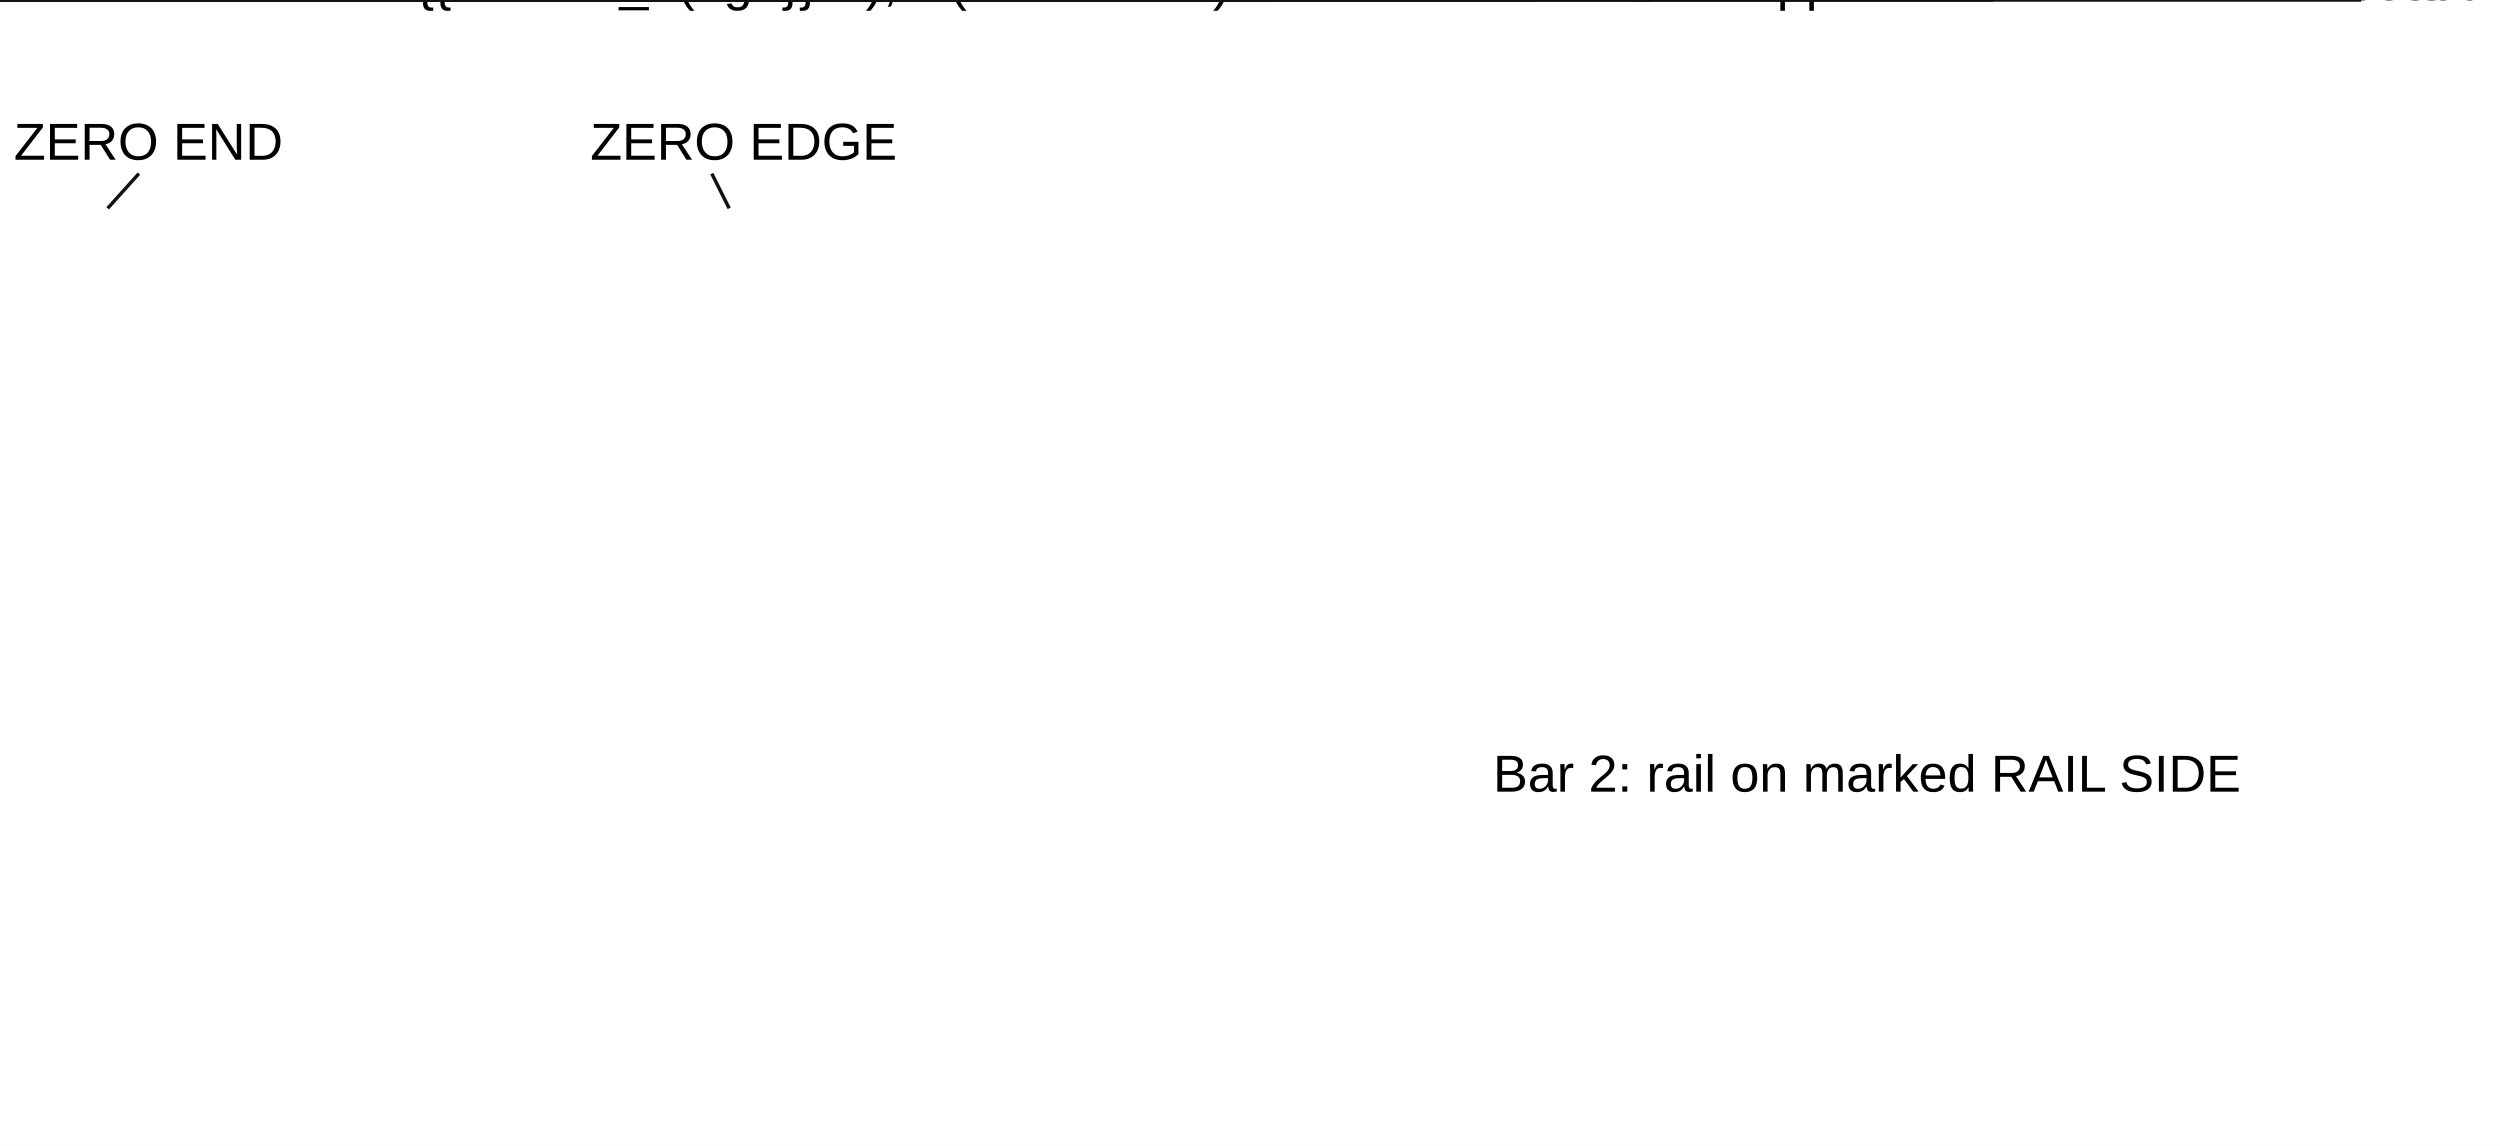
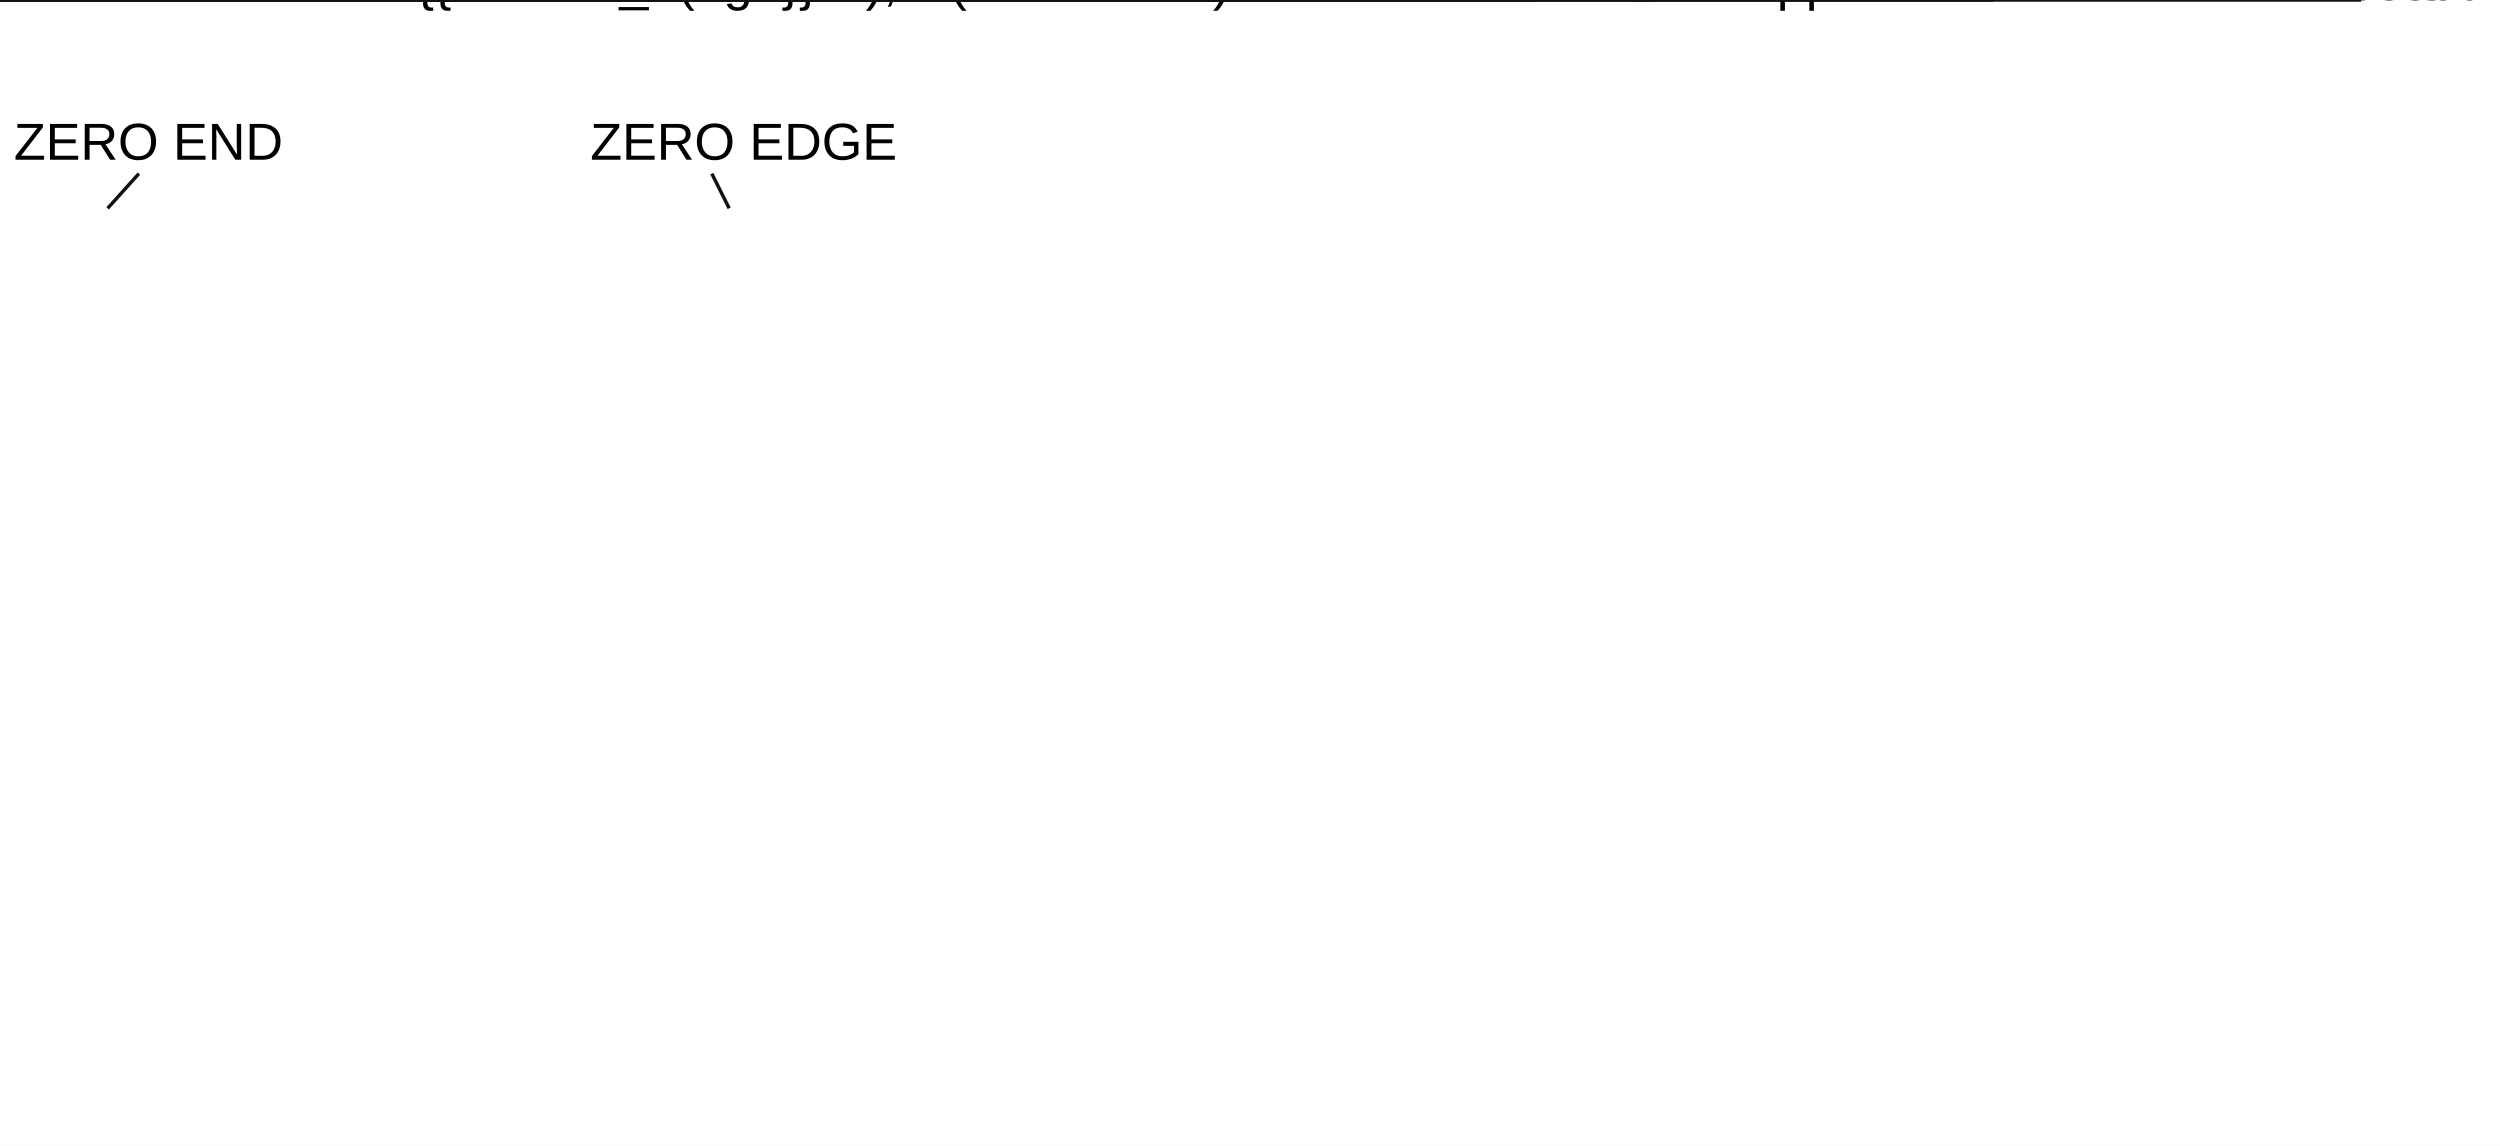
<svg xmlns="http://www.w3.org/2000/svg" data-cad-template="inspect" data-rail-width-mm="15" data-rail-height-mm="15" data-screw-dia-mm="4.17" data-screw-length-mm="15.875" data-screw-head-dia-mm="6.86" data-screw-head-height-mm="4.17" viewBox="0 0 720 330" width="720" height="330" font-family="Arial, Helvetica, sans-serif" font-size="15">
  <defs>
    <marker id="arr" viewBox="0 0 10 10" refX="9" refY="5" markerWidth="7" markerHeight="7" orient="auto-start-reverse">
      <path d="M0 0L10 5L0 10z" fill="#111" />
    </marker>
    <pattern id="sec" width="6" height="6" patternUnits="userSpaceOnUse" patternTransform="rotate(45)">
      <rect width="6" height="6" fill="#dfe6ee" />
      <line x1="0" y1="0" x2="0" y2="6" stroke="#555" stroke-width="1" />
    </pattern>
  </defs>
  <rect width="720" height="330" fill="#fff" />
  <rect id="bar" x="{{view.x0}}" y="{{view.top}}" width="{{view.plan_w}}" height="{{view.plan_h}}" fill="#dfe6ee" stroke="#111" stroke-width="1.5" />
  <g id="rail-hidden" data-cad-group="rail-hidden" fill="none" stroke="#333" stroke-width="1.2" stroke-dasharray="5 3" />
  <g id="rail-holes" data-cad-group="rail-holes" fill="#fff" stroke="#111" stroke-width="1.1" />
  <g id="bracket-holes" data-cad-group="bracket-holes" fill="#fff" stroke="#111" stroke-width="1.1" />
  <g id="slots" data-cad-group="slots" fill="#fff" stroke="#111" stroke-width="1.1" />
  <line x1="{{view.section_x}}" y1="{{view.section_top}}" x2="{{view.section_x}}" y2="{{view.section_bottom}}" stroke="#111" stroke-width="1" stroke-dasharray="10 3 2 3" />
  <g stroke="#111" stroke-width="1.5">
    <line x1="{{view.section_x}}" y1="{{view.section_top}}" x2="{{view.section_arrow_x}}" y2="{{view.section_top}}" marker-end="url(#arr)" />
    <line x1="{{view.section_x}}" y1="{{view.section_bottom}}" x2="{{view.section_arrow_x}}" y2="{{view.section_bottom}}" marker-end="url(#arr)" />
  </g>
  <text x="4" y="46">ZERO END</text>
  <line x1="40" y1="50" x2="31" y2="60" stroke="#111" stroke-width="1" />
  <text x="170" y="46">ZERO EDGE</text>
  <line x1="205" y1="50" x2="210" y2="60" stroke="#111" stroke-width="1" />
  <text x="130" y="{{view.cbore_label_y}}">bar 1 viewed from C'BORE SIDE</text>
  <text x="120" y="{{view.rail_label_y}}">{{cad.rail_range}} 8-32 (rail screws)</text>
  <text x="365" y="{{view.stud_label_y}}" text-anchor="end">1/2-13 stud slides end-to-end in S1 and S2</text>
  <line x1="368" y1="{{view.stud_leader_y}}" x2="{{view.stud_x}}" y2="{{view.stud_y}}" stroke="#111" stroke-width="1" />
  <text x="30" y="{{view.rail_note_y}}">Bar 1: HGR15 rail under (dashed), flush both ends</text>
  <line x1="62" y1="{{view.rail_leader_y1}}" x2="{{view.rail_leader_x2}}" y2="{{view.rail_leader_y2}}" stroke="#111" stroke-width="1" />
  <g id="labels" data-cad-group="labels" />
  <rect x="{{view.sxl}}" y="{{view.stop}}" width="{{view.sw}}" height="{{view.st}}" fill="url(#sec)" stroke="#111" stroke-width="1.5" />
  <g id="section-cuts" data-cad-group="section-cuts" fill="#fff" />
  <g id="section-outlines" data-cad-group="section-outlines" fill="none" stroke="#111" stroke-width="1.2" />
  <g id="screw" data-cad-group="screw" stroke="#111" />
  <g id="rail-section" data-cad-group="rail-section" fill="#b5b9bf" stroke="#111" stroke-width="1.2" />
  <text x="{{view.rail1_label_x}}" y="{{view.rail1_label_y}}">HGR15 rail</text>
  <text x="430" y="{{view.row1_label_y}}">ZERO EDGE</text>
  <line x1="442" y1="{{view.row1_leader_y}}" x2="{{view.sxl}}" y2="{{view.sbottom}}" stroke="#111" stroke-width="1" />
  <text x="716" y="{{view.row1_label_y}}" text-anchor="end">#8-32 head recessed</text>
  <line x1="574" y1="{{view.row1_leader_y}}" x2="{{view.head_leader_x}}" y2="{{view.head_leader_y}}" stroke="#111" stroke-width="1" />
  <text x="430" y="{{view.row2_label_y}}">C'BORE SIDE down = table seat</text>
-   <text x="430" y="228">Bar 2: rail on marked RAIL SIDE</text>
+   <text x="430" y="{{view.bar2_title_y}}">Bar 2: rail on marked RAIL SIDE</text>
  <rect x="{{view.sxl}}" y="{{view.stop2}}" width="{{view.sw}}" height="{{view.st}}" fill="url(#sec)" stroke="#111" stroke-width="1.5" />
-   <rect x="{{view.rail2_x}}" y="243" width="{{view.rail_w}}" height="{{view.rail_h}}" fill="#b5b9bf" stroke="#111" stroke-width="1.2" />
+   <rect x="{{view.rail2_x}}" y="{{view.rail2_y}}" width="{{view.rail_w}}" height="{{view.rail_h}}" fill="#b5b9bf" stroke="#111" stroke-width="1.2" />
  <text x="{{view.rail2_label_x}}" y="{{view.rail2_label_y}}">HGR15 rail</text>
  <text x="430" y="{{view.seat2_label_y}}">table seat: opposite face</text>
  <line x1="470" y1="{{view.seat2_leader_y}}" x2="476" y2="{{view.sbottom2}}" stroke="#111" stroke-width="1" />
  <text x="716" y="{{view.seat2_label_y}}" text-anchor="end">ZERO EDGE</text>
  <line x1="680" y1="{{view.edge2_leader_y}}" x2="{{view.sxr}}" y2="{{view.sbottom2}}" stroke="#111" stroke-width="1" />
</svg>
